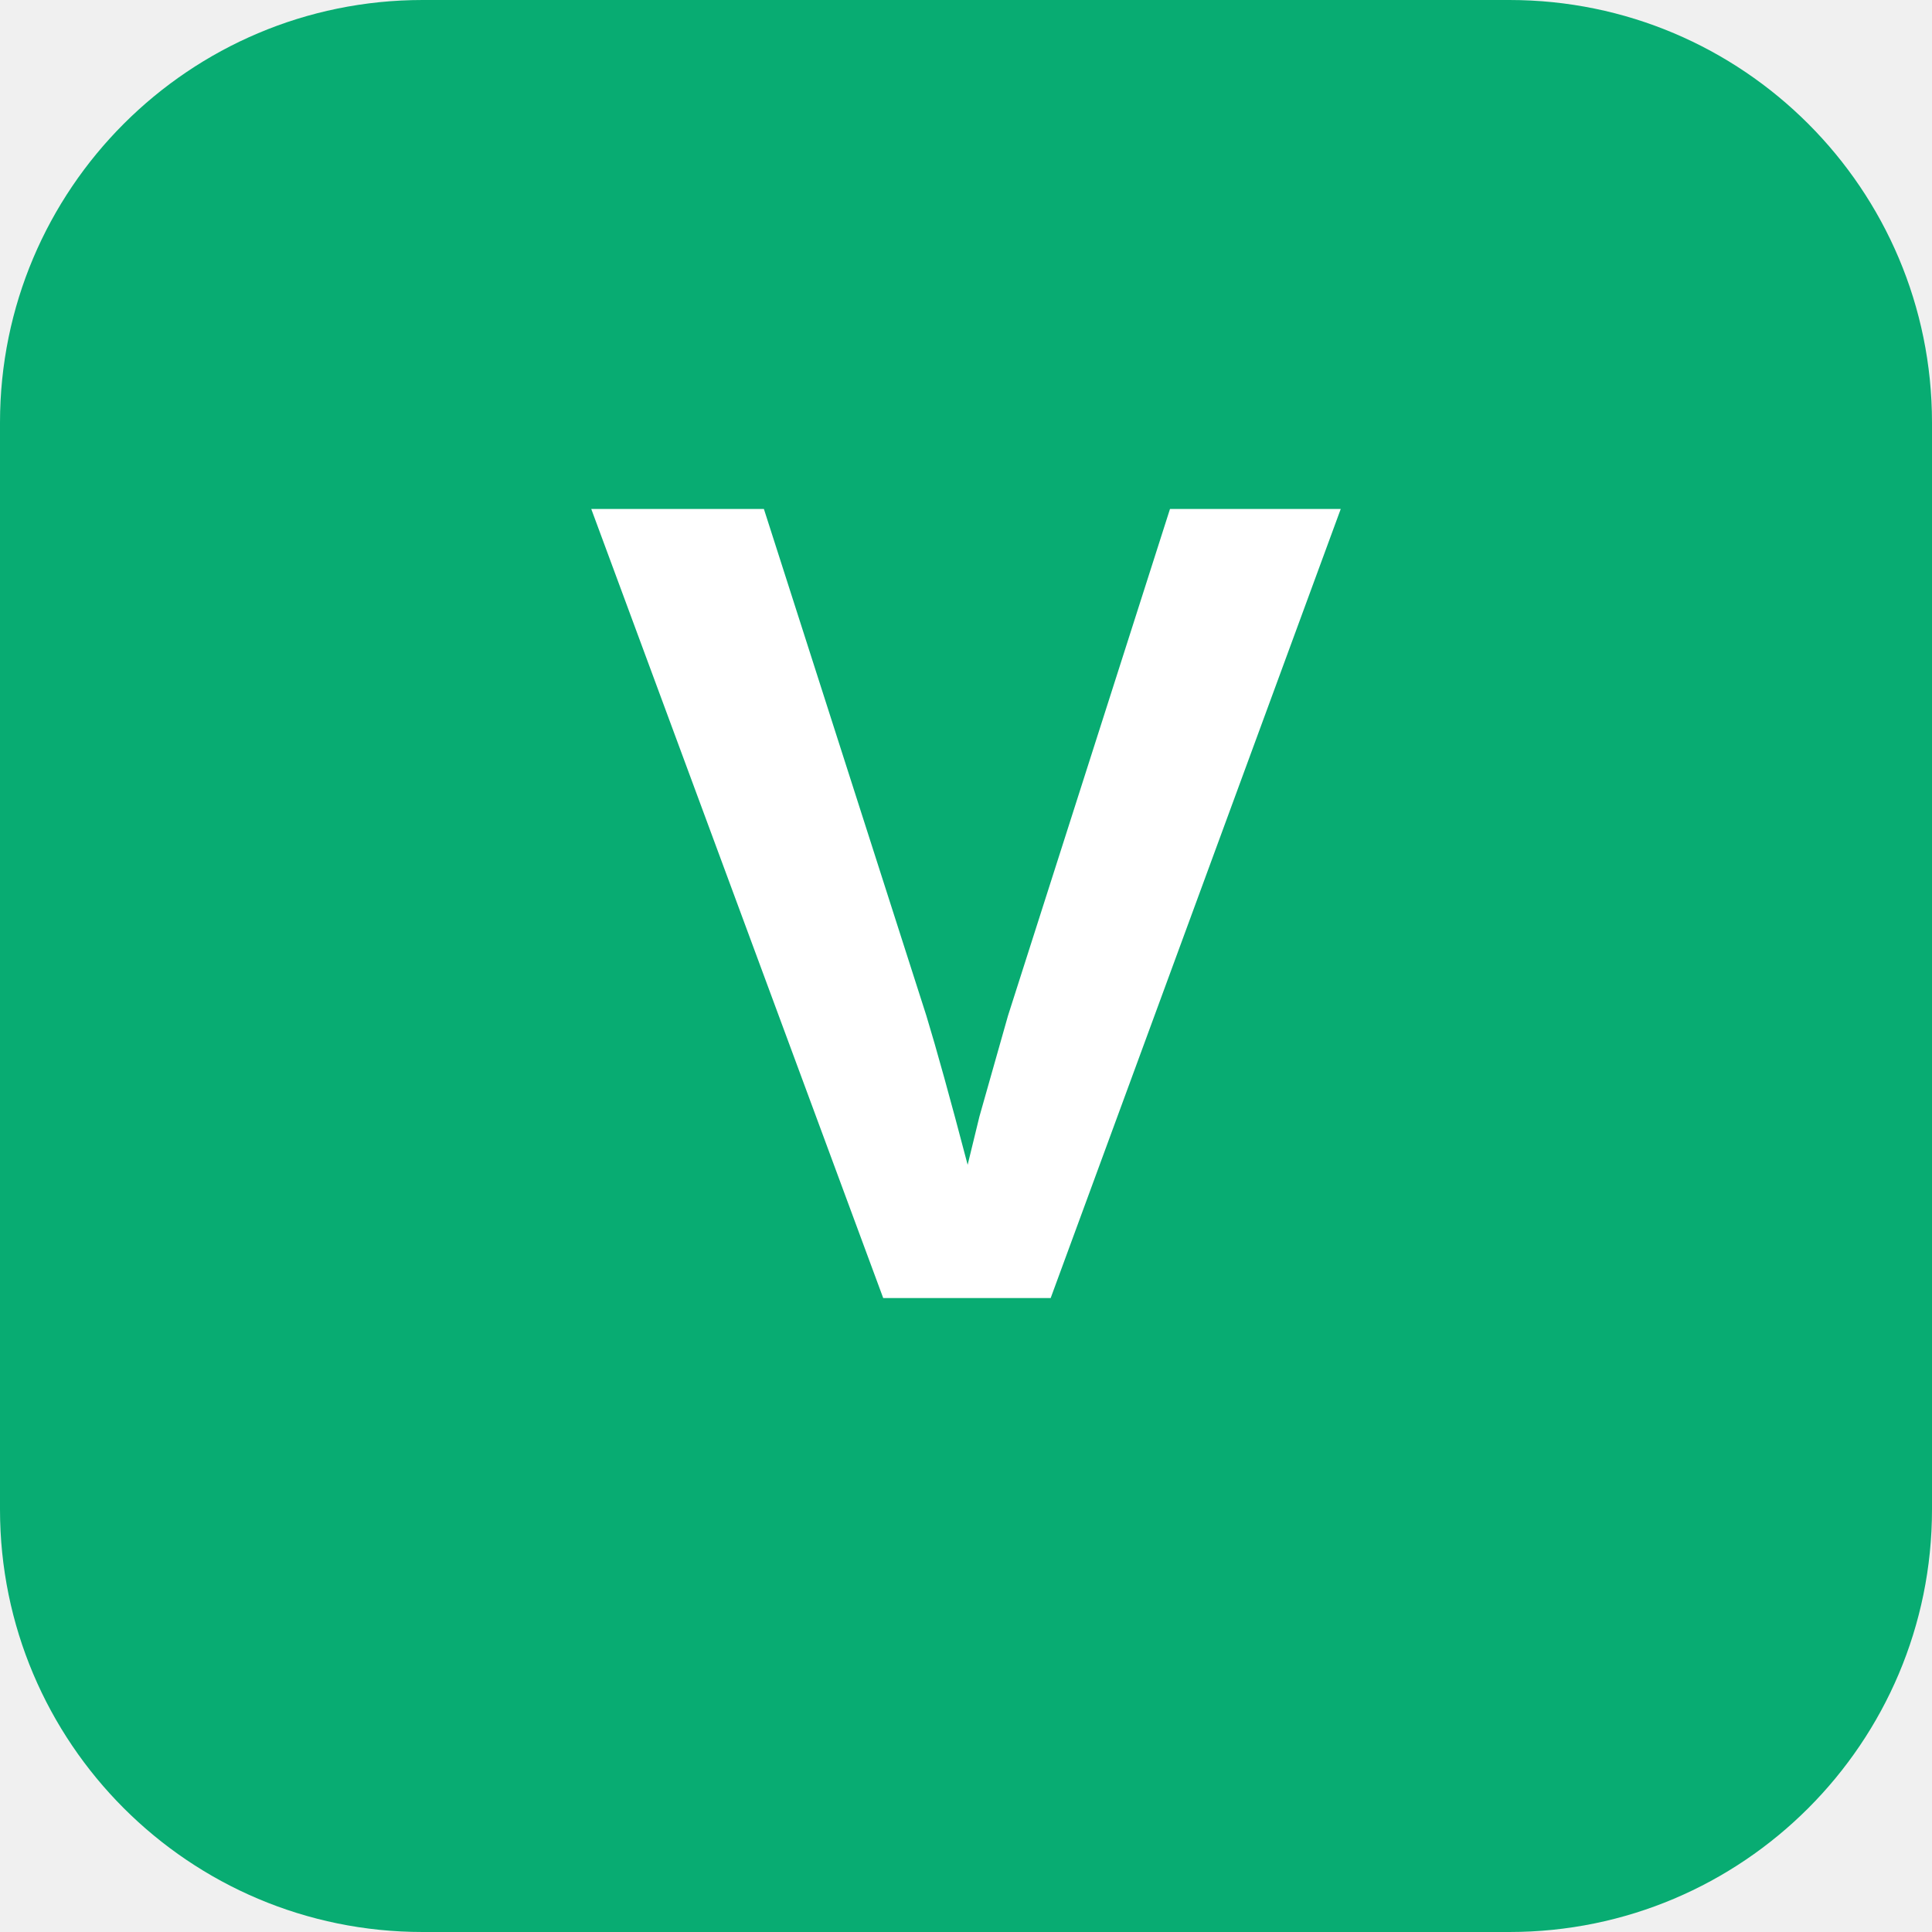
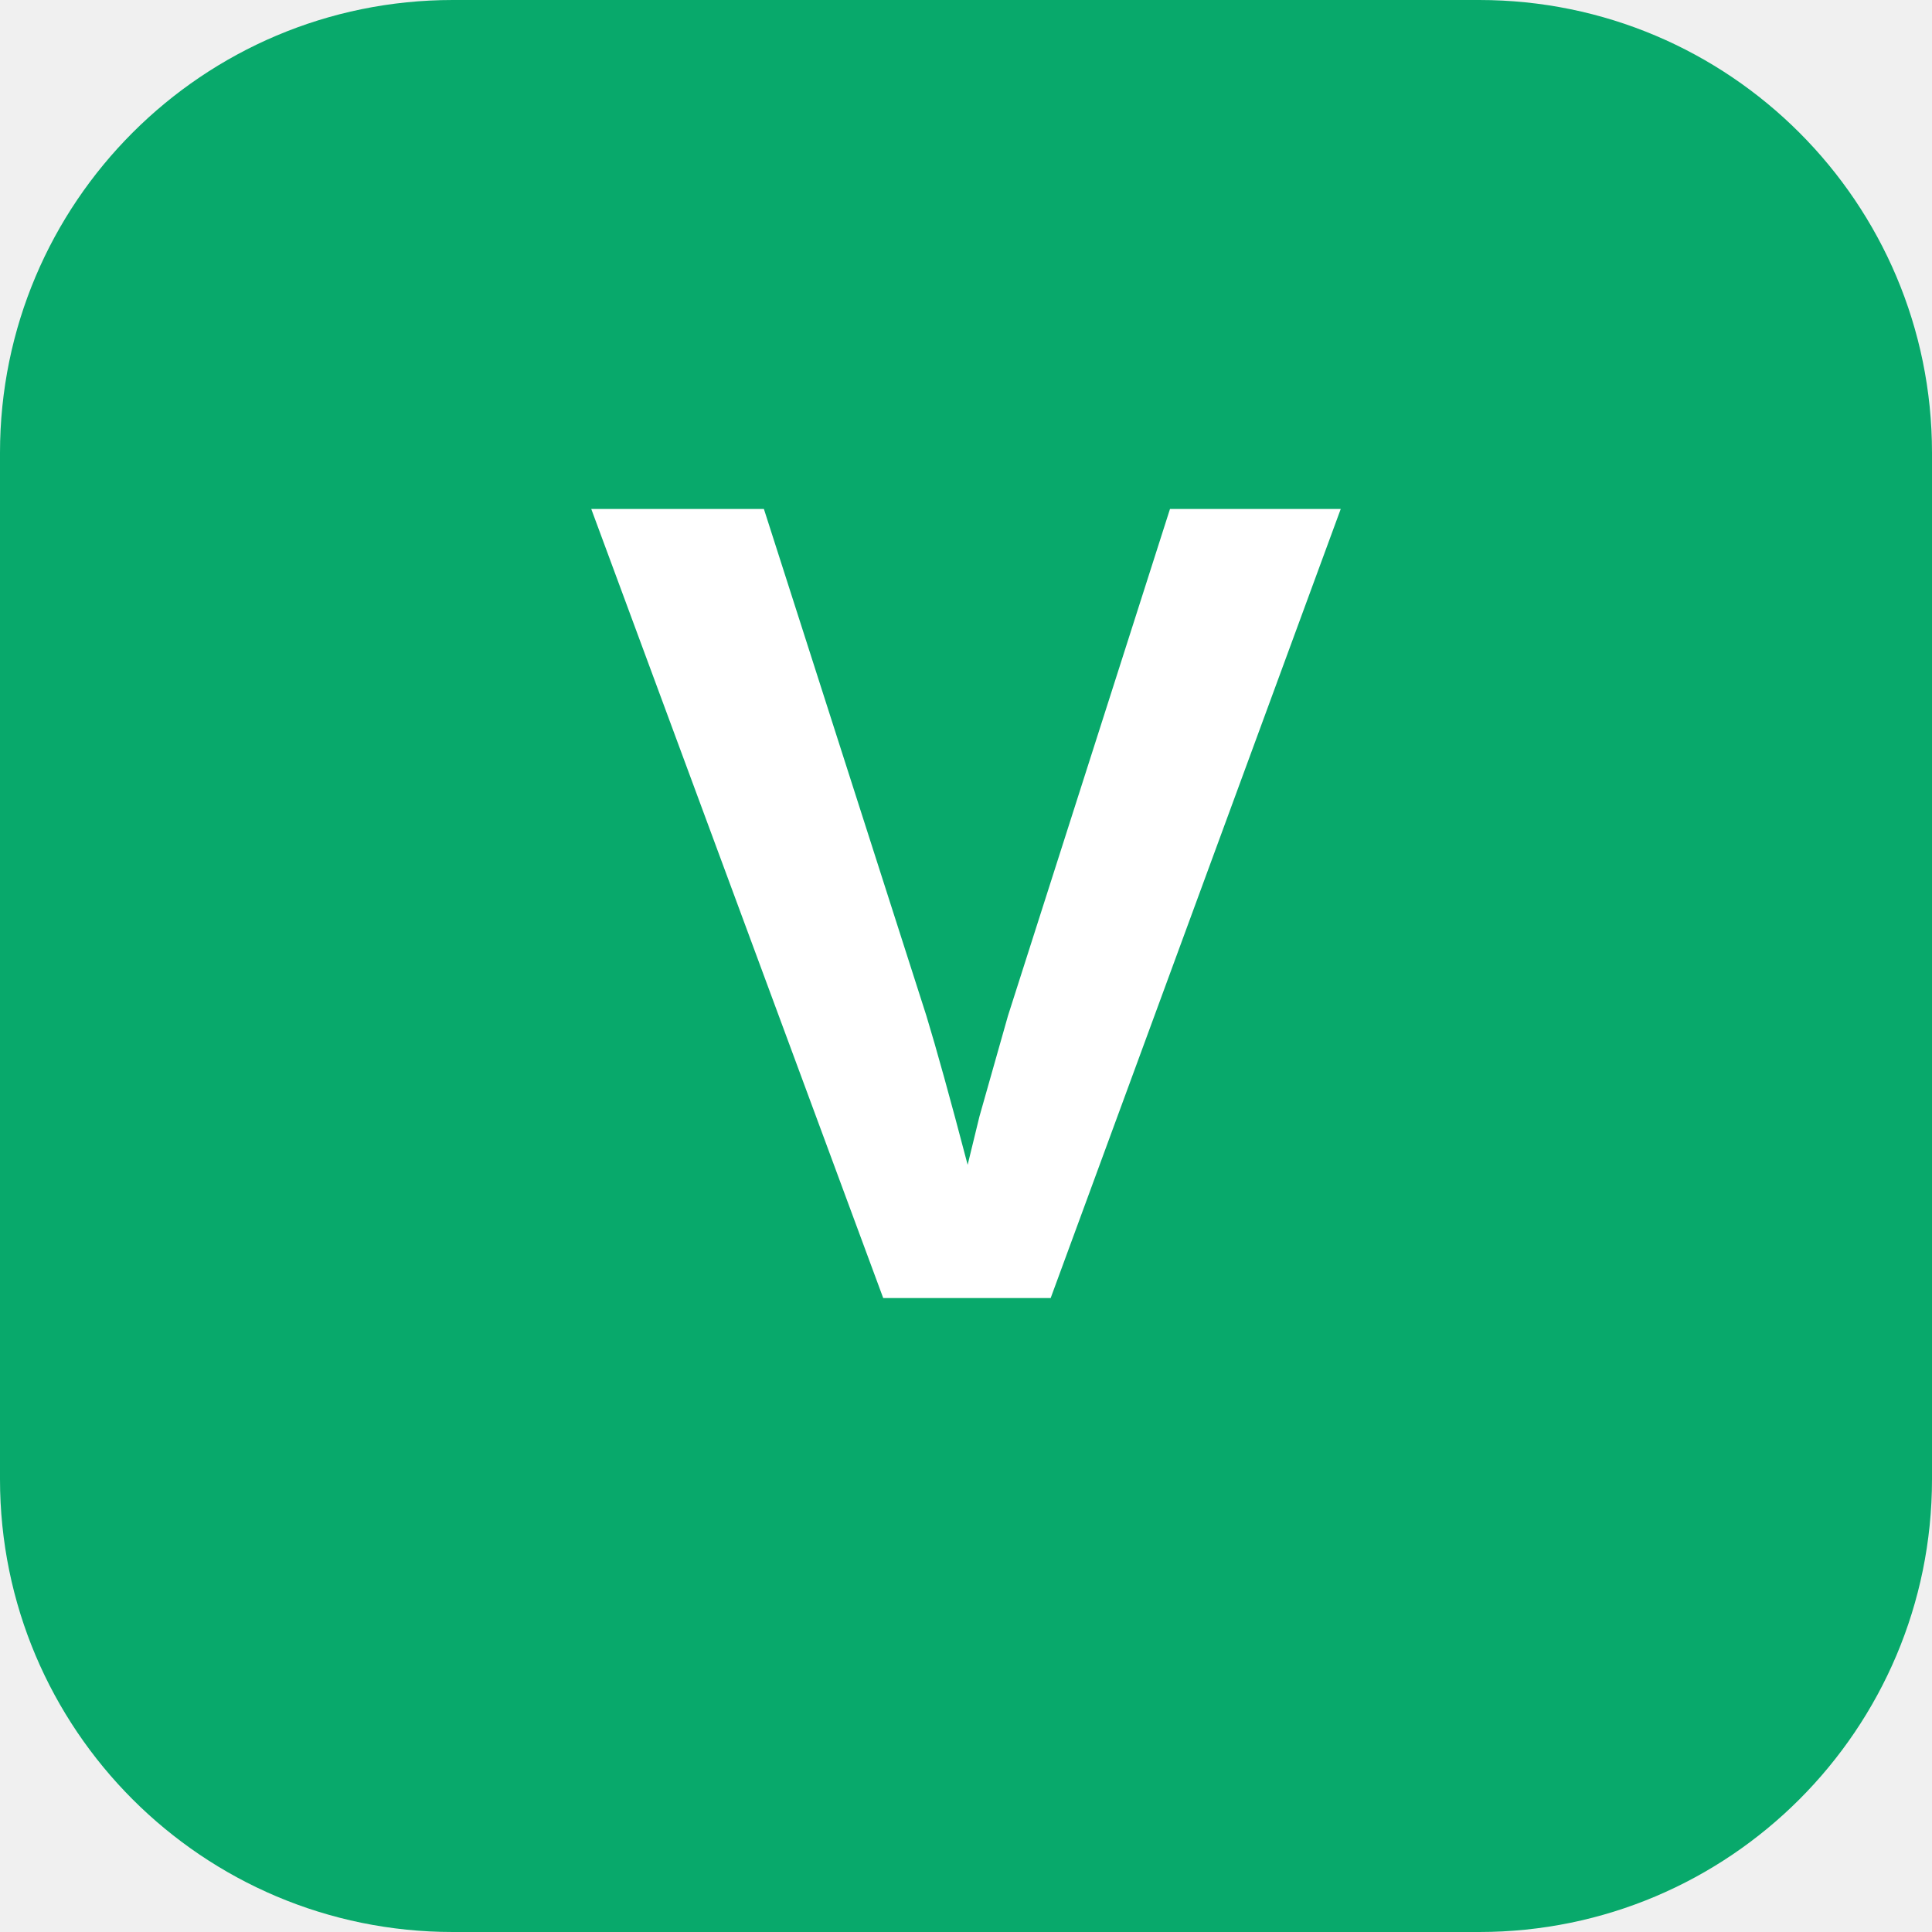
<svg xmlns="http://www.w3.org/2000/svg" viewBox="0 0 128 128">
-   <rect width="128" height="128" rx="28" fill="#08ac72" />
-   <text x="64" y="86" font-size="76" text-anchor="middle" fill="white" font-family="Arial" font-weight="900">V</text>
+   <rect width="128" height="128" rx="30" fill="#08a96b" />
+   <text x="64" y="86" text-anchor="middle" font-size="76" font-family="Arial" font-weight="900" fill="white">V</text>
</svg>
